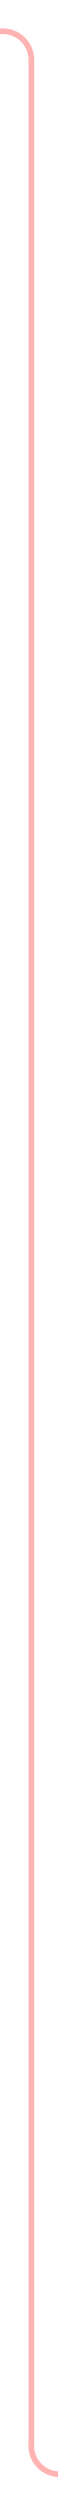
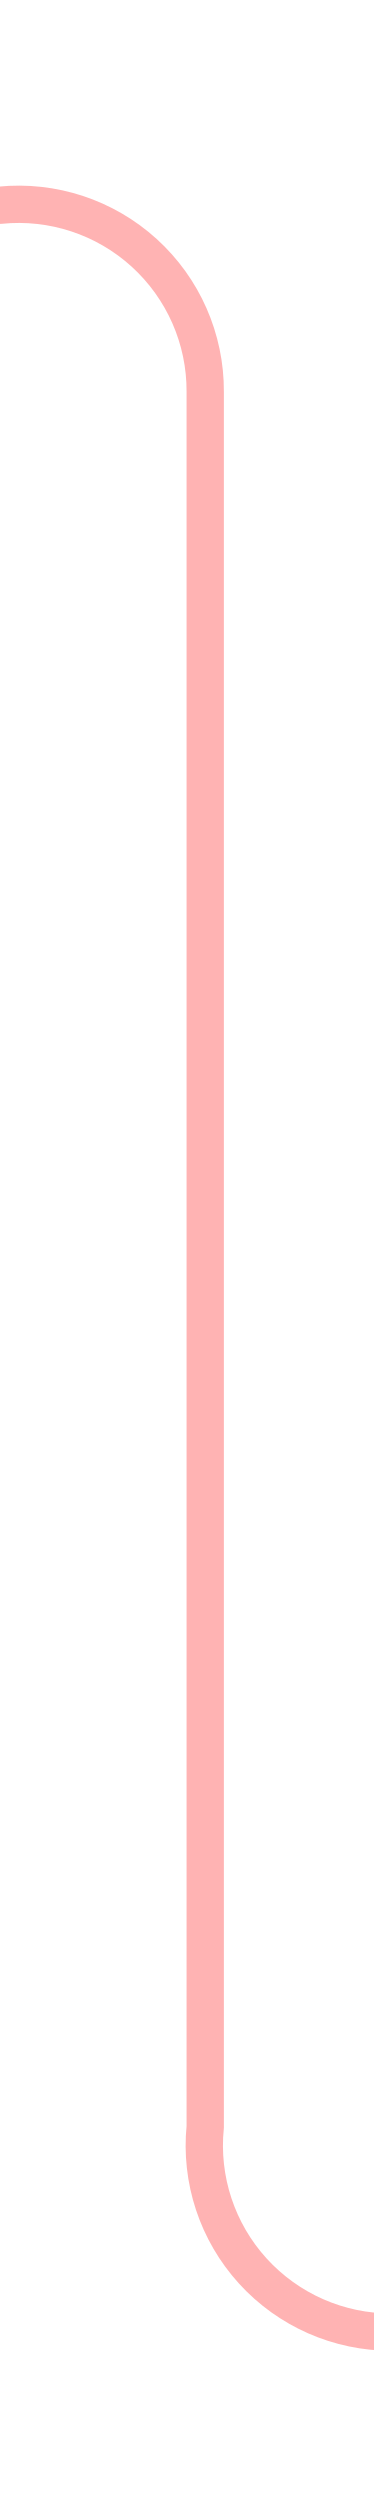
- <svg xmlns="http://www.w3.org/2000/svg" version="1.1" width="10px" height="438px" preserveAspectRatio="xMidYMin meet" viewBox="406 625  8 438">
-   <path d="M 346.5 657  L 346.5 635  A 5 5 0 0 1 351.5 630.5 L 405 630.5  A 5 5 0 0 1 410.5 635.5 L 410.5 1053  A 5 5 0 0 0 415.5 1058.5 L 423 1058.5  " stroke-width="1" stroke="#ff0000" fill="none" stroke-opacity="0.298" />
-   <path d="M 422 1053  L 422 1064  L 423 1064  L 423 1053  L 422 1053  Z " fill-rule="nonzero" fill="#ff0000" stroke="none" fill-opacity="0.298" />
+ <svg xmlns="http://www.w3.org/2000/svg" version="1.1" width="10px" height="67px" preserveAspectRatio="xMidYMin meet" viewBox="436 35  8 67">
+   <path d="M 37.5 59  L 37.5 45  A 5 5 0 0 1 42.5 40.5 L 435 40.5  A 5 5 0 0 1 440.5 45.5 L 440.5 92  A 5 5 0 0 0 445.5 97.5 L 458 97.5  " stroke-width="1" stroke="#ff0000" fill="none" stroke-opacity="0.298" />
+   <path d="M 457 92  L 457 103  L 458 103  L 458 92  L 457 92  Z " fill-rule="nonzero" fill="#ff0000" stroke="none" fill-opacity="0.298" />
</svg>
